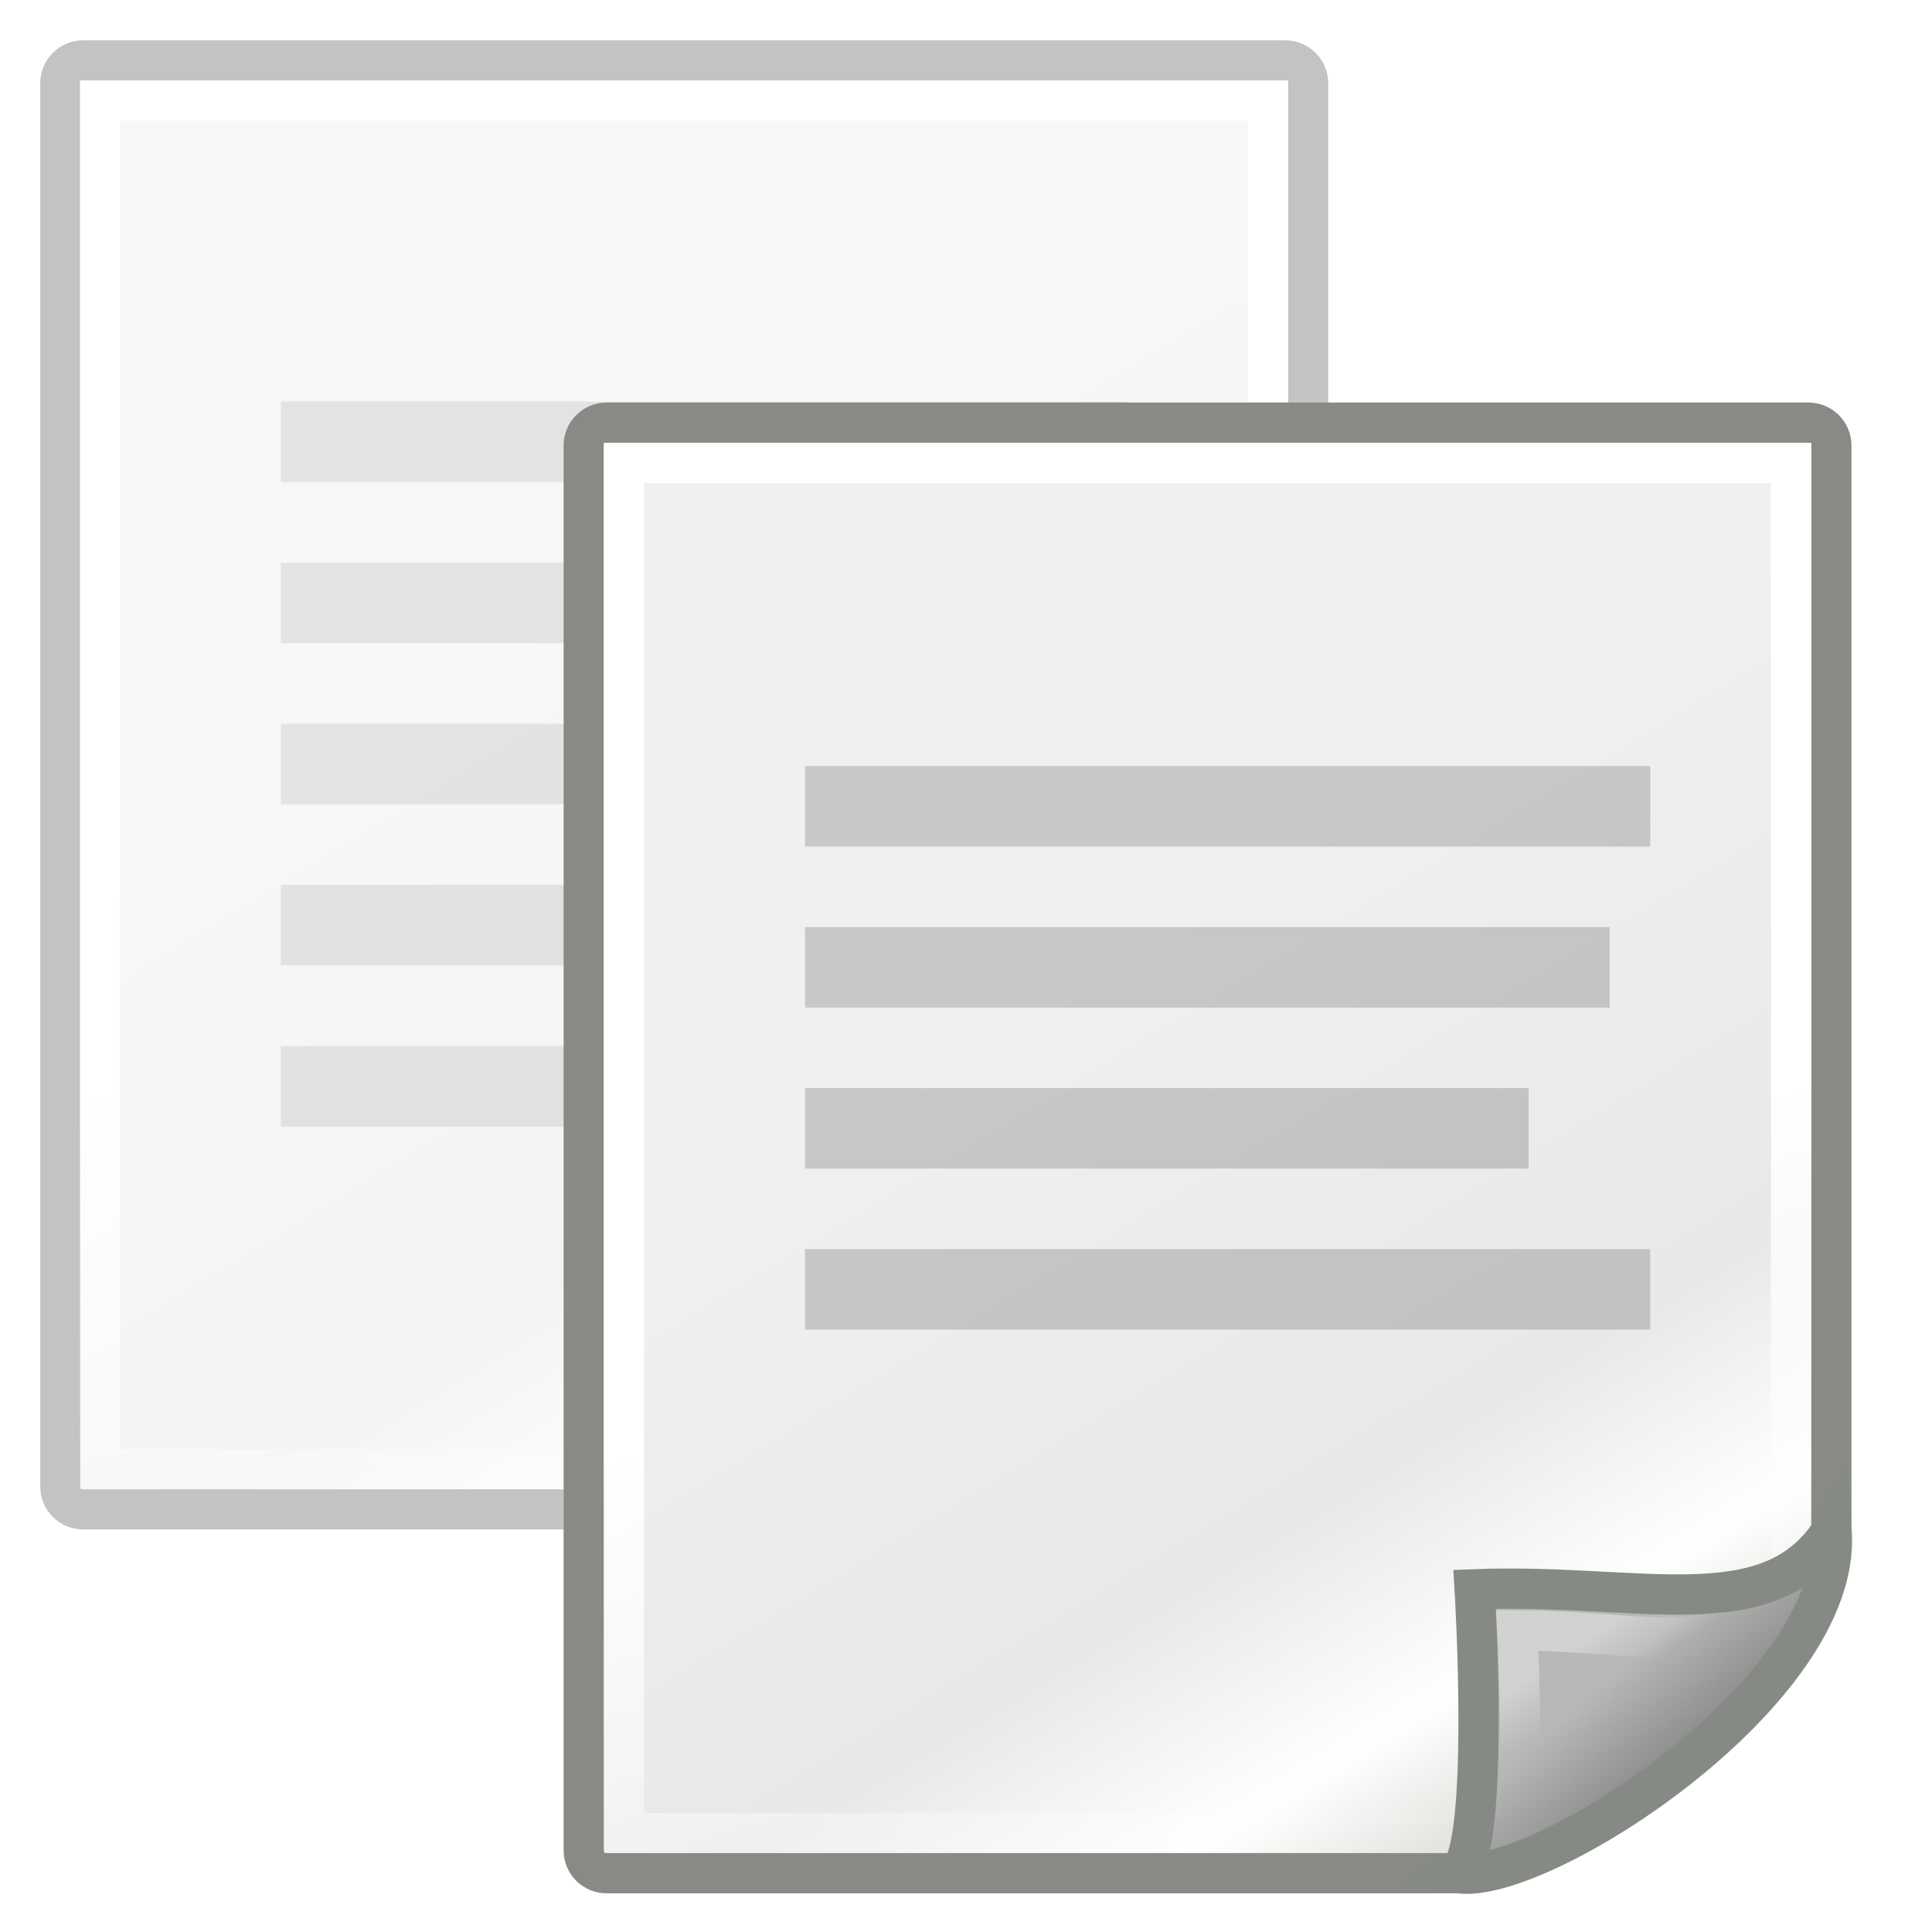
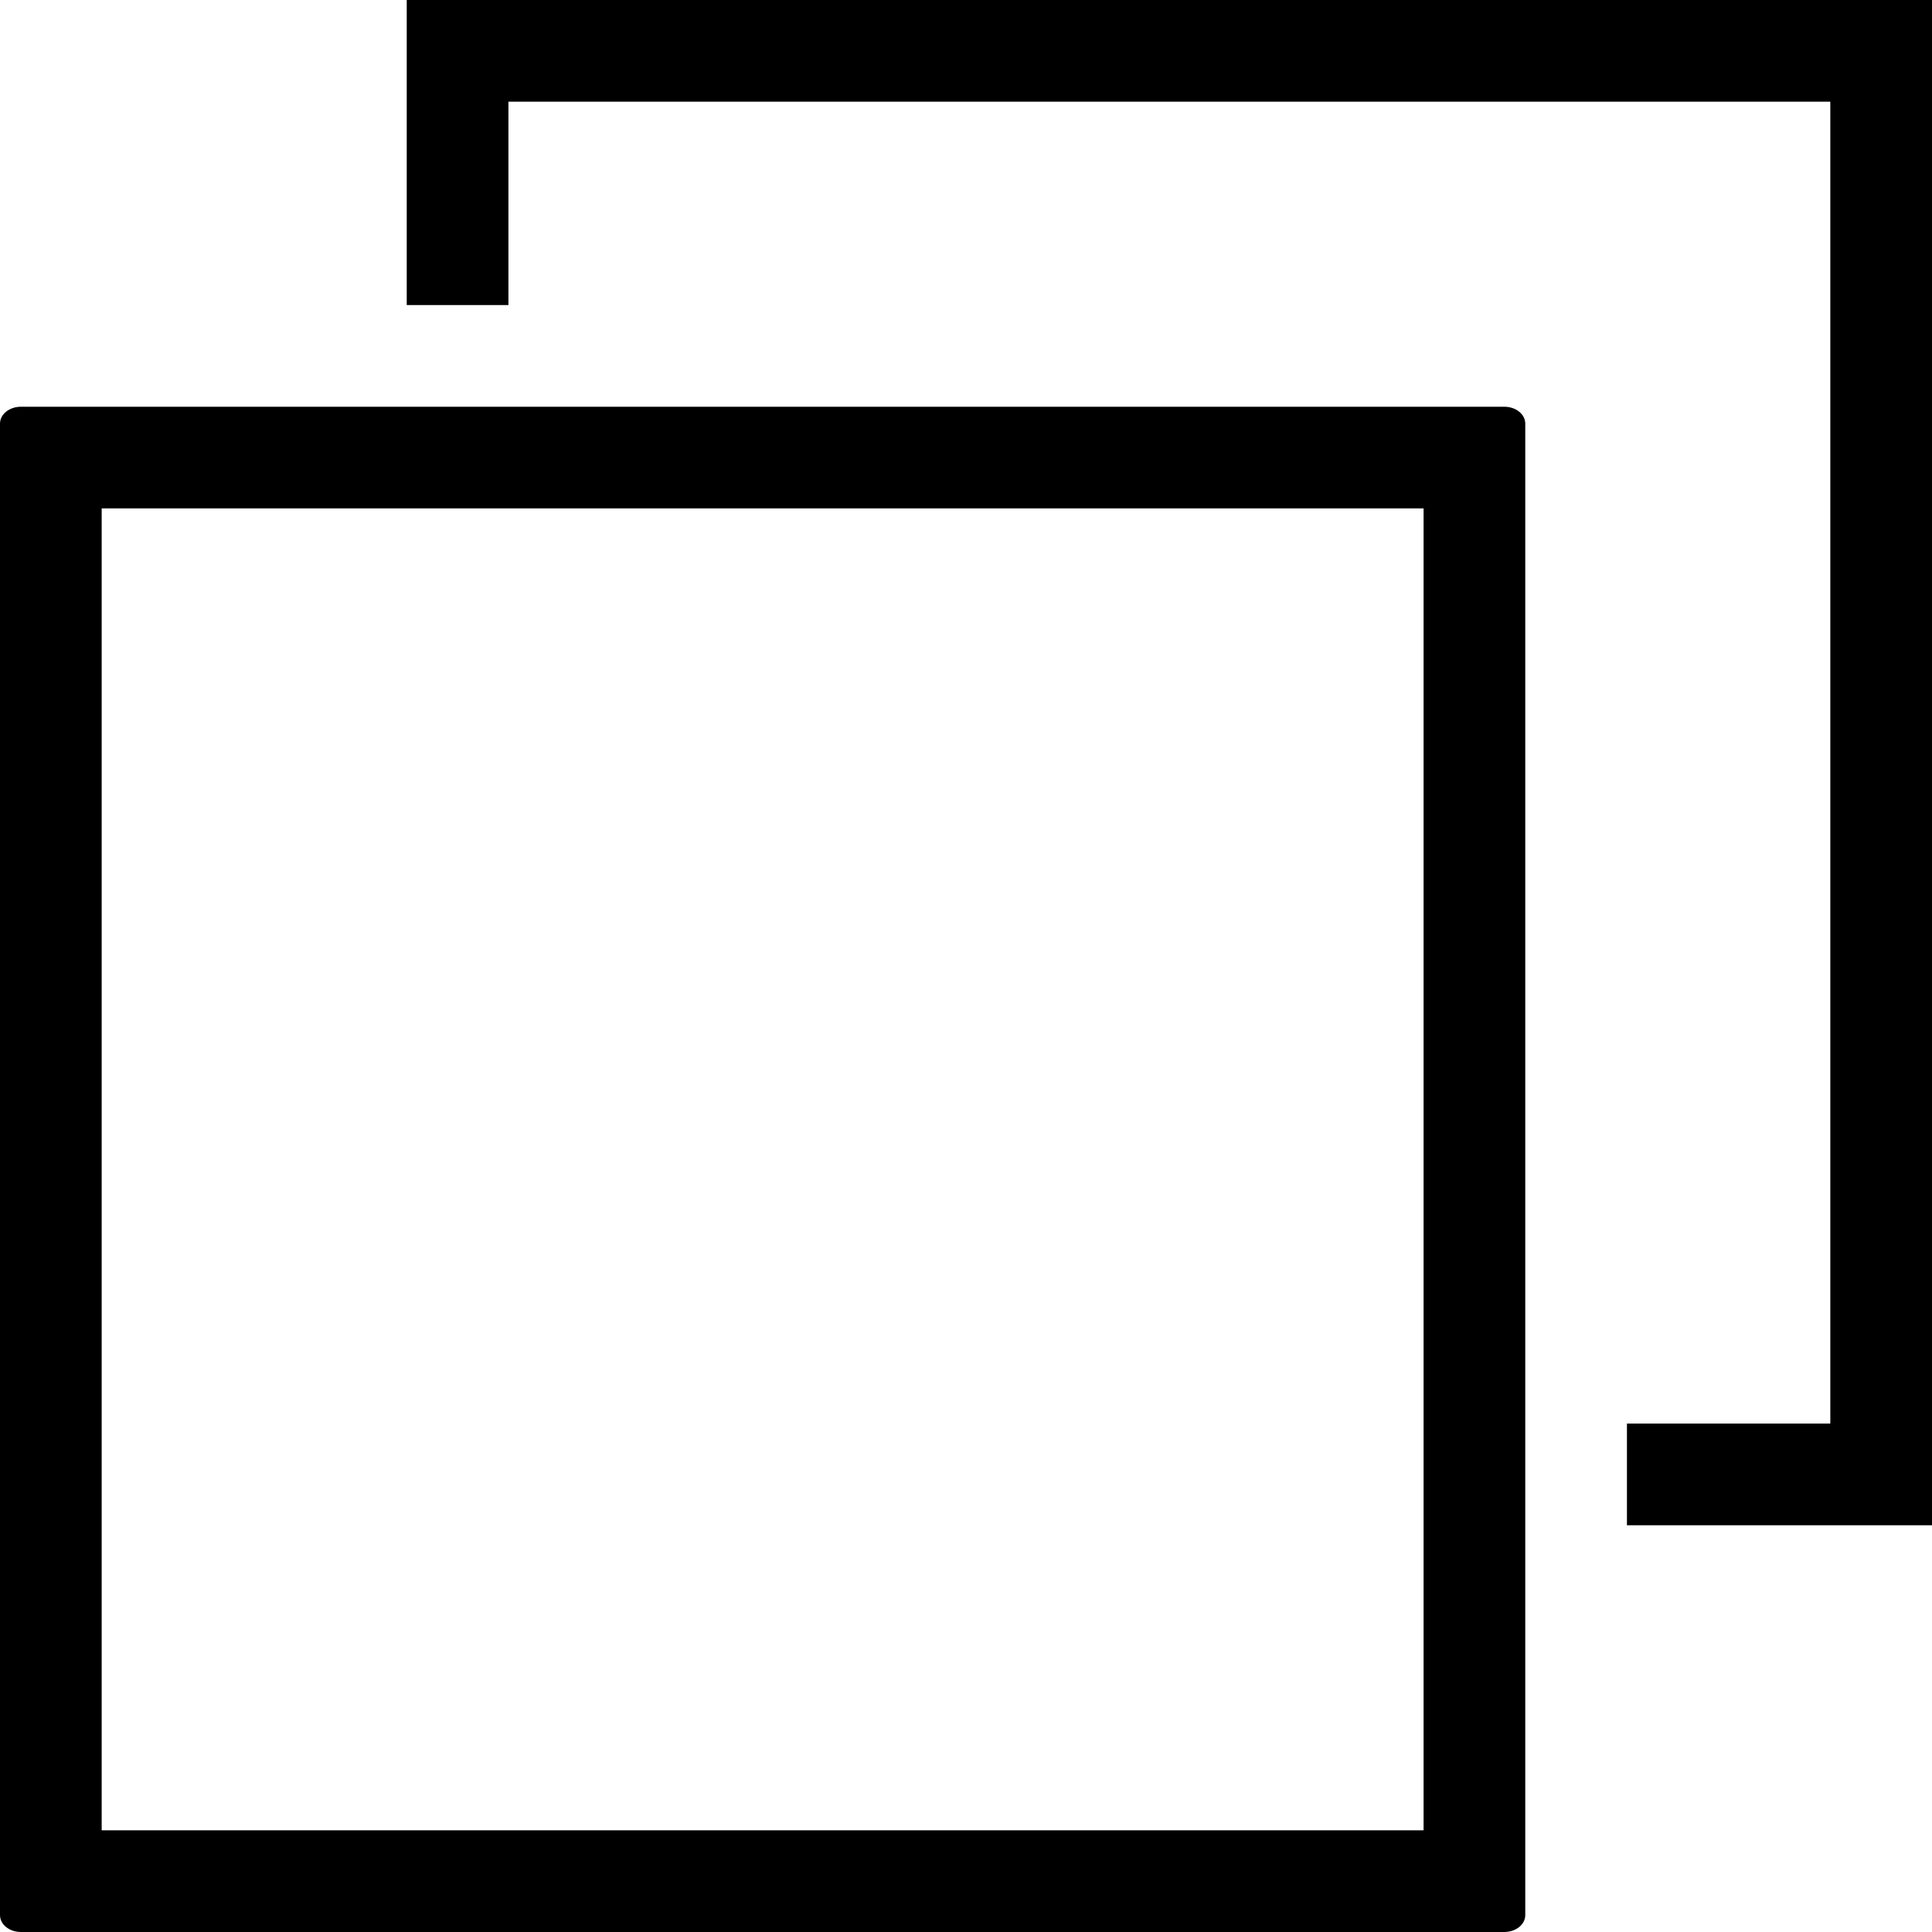
- <svg xmlns="http://www.w3.org/2000/svg" xmlns:xlink="http://www.w3.org/1999/xlink" width="48px" height="48px" id="svg4198">
-   <defs id="defs4200">
-     <linearGradient id="linearGradient15218">
-       <stop style="stop-color:#f0f0ef;stop-opacity:1;" offset="0" id="stop15220" />
-       <stop id="stop2269" offset="0.599" style="stop-color:#e8e8e8;stop-opacity:1;" />
-       <stop id="stop2267" offset="0.828" style="stop-color:#ffffff;stop-opacity:1;" />
-       <stop style="stop-color:#d8d8d3;stop-opacity:1;" offset="1" id="stop15222" />
-     </linearGradient>
-     <linearGradient id="linearGradient2259">
-       <stop style="stop-color:#ffffff;stop-opacity:1;" offset="0" id="stop2261" />
-       <stop style="stop-color:#ffffff;stop-opacity:0;" offset="1" id="stop2263" />
-     </linearGradient>
-     <linearGradient id="linearGradient2224">
-       <stop style="stop-color:#7c7c7c;stop-opacity:1;" offset="0" id="stop2226" />
-       <stop style="stop-color:#b8b8b8;stop-opacity:1;" offset="1" id="stop2228" />
-     </linearGradient>
-     <linearGradient xlink:href="#linearGradient2224" id="linearGradient2230" x1="35.997" y1="40.458" x2="33.665" y2="37.771" gradientUnits="userSpaceOnUse" gradientTransform="translate(6.161836,4.033411)" />
-     <linearGradient id="linearGradient2251">
-       <stop style="stop-color:#ffffff;stop-opacity:1;" offset="0" id="stop2253" />
-       <stop style="stop-color:#ffffff;stop-opacity:0;" offset="1" id="stop2255" />
-     </linearGradient>
-     <linearGradient xlink:href="#linearGradient2251" id="linearGradient2257" x1="33.396" y1="36.921" x2="34.17" y2="38.07" gradientUnits="userSpaceOnUse" gradientTransform="translate(6.161836,3.658411)" />
-     <linearGradient xlink:href="#linearGradient15218" id="linearGradient4258" gradientUnits="userSpaceOnUse" gradientTransform="matrix(1.065698,0,0,0.987595,-8.54832,-4.891713)" x1="22.308" y1="18.992" x2="35.785" y2="39.498" />
-     <linearGradient xlink:href="#linearGradient2259" id="linearGradient4260" gradientUnits="userSpaceOnUse" gradientTransform="matrix(0.998504,0,0,0.998246,-6.970391,-4.892901)" x1="26.076" y1="26.697" x2="30.811" y2="42.007" />
-     <linearGradient xlink:href="#linearGradient2259" id="linearGradient13651" gradientUnits="userSpaceOnUse" gradientTransform="matrix(0.999421,0,0,1,5.991319,4.033411)" x1="26.076" y1="26.697" x2="30.811" y2="42.007" />
-     <linearGradient xlink:href="#linearGradient15218" id="linearGradient13653" gradientUnits="userSpaceOnUse" gradientTransform="matrix(1.067236,0,0,0.989276,4.391684,4.035227)" x1="22.308" y1="18.992" x2="35.785" y2="39.498" />
-   </defs>
-   <g id="layer1">
-     <g id="g4268" style="opacity:0.5" transform="matrix(1.001508,0,0,1.000616,-5.002205e-2,-6.304895e-2)">
-       <rect y="34.033" x="20.162" height="2" width="13" id="rect2279" style="opacity:0.17;color:#000000;fill:#000000;fill-opacity:1;fill-rule:evenodd;stroke:none;stroke-width:1;stroke-linecap:butt;stroke-linejoin:miter;marker:none;marker-start:none;marker-mid:none;marker-end:none;stroke-miterlimit:4;stroke-dasharray:none;stroke-dashoffset:0;stroke-opacity:1;visibility:visible;display:inline;overflow:visible" />
-       <rect ry="0.566" rx="0.566" y="1.563" x="1.548" height="35.977" width="30.952" id="rect4238" style="opacity:1;fill:url(#linearGradient4258);fill-opacity:1;fill-rule:evenodd;stroke:#888a85;stroke-width:0.999;stroke-linecap:butt;stroke-linejoin:miter;stroke-miterlimit:4;stroke-dasharray:none;stroke-dashoffset:0;stroke-opacity:1" />
-       <rect ry="0" rx="0" y="2.561" x="2.533" height="33.981" width="28.971" id="rect4240" style="opacity:1;fill:none;fill-opacity:1;fill-rule:evenodd;stroke:url(#linearGradient4260);stroke-width:0.999;stroke-linecap:butt;stroke-linejoin:miter;stroke-miterlimit:4;stroke-dasharray:none;stroke-dashoffset:0;stroke-opacity:1" />
-       <rect y="10.033" x="7.016" height="2" width="21" id="rect4248" style="opacity:0.17;color:#000000;fill:#000000;fill-opacity:1;fill-rule:evenodd;stroke:none;stroke-width:1;stroke-linecap:butt;stroke-linejoin:miter;marker:none;marker-start:none;marker-mid:none;marker-end:none;stroke-miterlimit:4;stroke-dasharray:none;stroke-dashoffset:0;stroke-opacity:1;visibility:visible;display:inline;overflow:visible" />
-       <rect style="opacity:0.17;color:#000000;fill:#000000;fill-opacity:1;fill-rule:evenodd;stroke:none;stroke-width:1;stroke-linecap:butt;stroke-linejoin:miter;marker:none;marker-start:none;marker-mid:none;marker-end:none;stroke-miterlimit:4;stroke-dasharray:none;stroke-dashoffset:0;stroke-opacity:1;visibility:visible;display:inline;overflow:visible" id="rect4250" width="20" height="2" x="7.016" y="14.033" />
-       <rect y="18.033" x="7.016" height="2" width="18" id="rect4252" style="opacity:0.17;color:#000000;fill:#000000;fill-opacity:1;fill-rule:evenodd;stroke:none;stroke-width:1;stroke-linecap:butt;stroke-linejoin:miter;marker:none;marker-start:none;marker-mid:none;marker-end:none;stroke-miterlimit:4;stroke-dasharray:none;stroke-dashoffset:0;stroke-opacity:1;visibility:visible;display:inline;overflow:visible" />
-       <rect style="opacity:0.17;color:#000000;fill:#000000;fill-opacity:1;fill-rule:evenodd;stroke:none;stroke-width:1;stroke-linecap:butt;stroke-linejoin:miter;marker:none;marker-start:none;marker-mid:none;marker-end:none;stroke-miterlimit:4;stroke-dasharray:none;stroke-dashoffset:0;stroke-opacity:1;visibility:visible;display:inline;overflow:visible" id="rect4254" width="21" height="2" x="7.016" y="22.033" />
-       <rect y="26.033" x="7.016" height="2" width="13" id="rect4256" style="opacity:0.17;color:#000000;fill:#000000;fill-opacity:1;fill-rule:evenodd;stroke:none;stroke-width:1;stroke-linecap:butt;stroke-linejoin:miter;marker:none;marker-start:none;marker-mid:none;marker-end:none;stroke-miterlimit:4;stroke-dasharray:none;stroke-dashoffset:0;stroke-opacity:1;visibility:visible;display:inline;overflow:visible" />
-     </g>
-     <g id="g12863">
-       <path style="fill:url(#linearGradient13653);fill-opacity:1;fill-rule:evenodd;stroke:#888a85;stroke-width:1;stroke-linecap:butt;stroke-linejoin:miter;stroke-miterlimit:4;stroke-dashoffset:0;stroke-opacity:1" d="M 15.073,10.501 L 44.929,10.501 C 45.245,10.501 45.499,10.754 45.499,11.068 L 45.499,38.236 C 45.499,40.712 38.619,46.539 36.231,46.539 L 15.073,46.539 C 14.757,46.539 14.503,46.286 14.503,45.971 L 14.503,11.068 C 14.503,10.754 14.757,10.501 15.073,10.501 z " id="rect12413" />
-       <rect ry="0" rx="0" y="11.5" x="15.503" height="34.041" width="28.997" id="rect15244" style="opacity:1;fill:none;fill-opacity:1;fill-rule:evenodd;stroke:url(#linearGradient13651);stroke-width:1;stroke-linecap:butt;stroke-linejoin:miter;stroke-miterlimit:4;stroke-dasharray:none;stroke-dashoffset:0;stroke-opacity:1" />
-       <path id="path2210" d="M 36.221,46.537 C 38.251,46.867 45.81,42.007 45.505,38.039 C 43.942,40.462 40.747,39.326 36.638,39.485 C 36.638,39.485 37.033,46.037 36.221,46.537 z " style="opacity:1;color:#000000;fill:url(#linearGradient2230);fill-opacity:1;fill-rule:evenodd;stroke:#868a84;stroke-width:1;stroke-linecap:butt;stroke-linejoin:miter;marker:none;marker-start:none;marker-mid:none;marker-end:none;stroke-miterlimit:4;stroke-dasharray:none;stroke-dashoffset:0;stroke-opacity:1;visibility:visible;display:inline;overflow:visible" />
-       <path style="opacity:0.369;color:#000000;fill:none;fill-opacity:1;fill-rule:evenodd;stroke:url(#linearGradient2257);stroke-width:1;stroke-linecap:butt;stroke-linejoin:miter;marker:none;marker-start:none;marker-mid:none;marker-end:none;stroke-miterlimit:4;stroke-dasharray:none;stroke-dashoffset:0;stroke-opacity:1;visibility:visible;display:inline;overflow:visible" d="M 37.671,44.345 C 39.041,43.662 42.1,42.199 43.399,40.318 C 41.803,40.998 40.451,40.527 37.697,40.508 C 37.697,40.508 37.859,43.57 37.671,44.345 z " id="path2247" />
-       <rect y="19.033" x="20" height="2" width="21" id="rect2271" style="opacity:0.17;color:#000000;fill:#000000;fill-opacity:1;fill-rule:evenodd;stroke:none;stroke-width:1;stroke-linecap:butt;stroke-linejoin:miter;marker:none;marker-start:none;marker-mid:none;marker-end:none;stroke-miterlimit:4;stroke-dasharray:none;stroke-dashoffset:0;stroke-opacity:1;visibility:visible;display:inline;overflow:visible" />
-       <rect style="opacity:0.17;color:#000000;fill:#000000;fill-opacity:1;fill-rule:evenodd;stroke:none;stroke-width:1;stroke-linecap:butt;stroke-linejoin:miter;marker:none;marker-start:none;marker-mid:none;marker-end:none;stroke-miterlimit:4;stroke-dasharray:none;stroke-dashoffset:0;stroke-opacity:1;visibility:visible;display:inline;overflow:visible" id="rect2273" width="19.992" height="2" x="20" y="23.033" />
-       <rect y="27.033" x="20" height="2" width="17.977" id="rect2275" style="opacity:0.17;color:#000000;fill:#000000;fill-opacity:1;fill-rule:evenodd;stroke:none;stroke-width:1;stroke-linecap:butt;stroke-linejoin:miter;marker:none;marker-start:none;marker-mid:none;marker-end:none;stroke-miterlimit:4;stroke-dasharray:none;stroke-dashoffset:0;stroke-opacity:1;visibility:visible;display:inline;overflow:visible" />
-       <rect style="opacity:0.17;color:#000000;fill:#000000;fill-opacity:1;fill-rule:evenodd;stroke:none;stroke-width:1;stroke-linecap:butt;stroke-linejoin:miter;marker:none;marker-start:none;marker-mid:none;marker-end:none;stroke-miterlimit:4;stroke-dasharray:none;stroke-dashoffset:0;stroke-opacity:1;visibility:visible;display:inline;overflow:visible" id="rect2277" width="21" height="2" x="20" y="31.033" />
+ <svg xmlns="http://www.w3.org/2000/svg" version="1.1" id="Capa_1" x="0px" y="0px" width="612px" height="612px" viewBox="0 0 612 612" style="enable-background:new 0 0 612 612;" xml:space="preserve">
+   <g>
+     <g>
+       <polygon points="515.368,450.947 515.368,483.158 612,483.158 612,0 128.842,0 128.842,96.632 161.053,96.632 161.053,32.21     579.789,32.21 579.789,450.947   " />
+       <path d="M0,134.189v472.464C0,609.616,2.963,612,6.635,612H476.49c3.704,0,6.668-2.384,6.668-5.347V134.189    c0-2.963-2.964-5.347-6.636-5.347H6.635C2.963,128.842,0,131.226,0,134.189z M32.21,161.053h418.737v418.736H32.21V161.053z" />
    </g>
  </g>
</svg>
